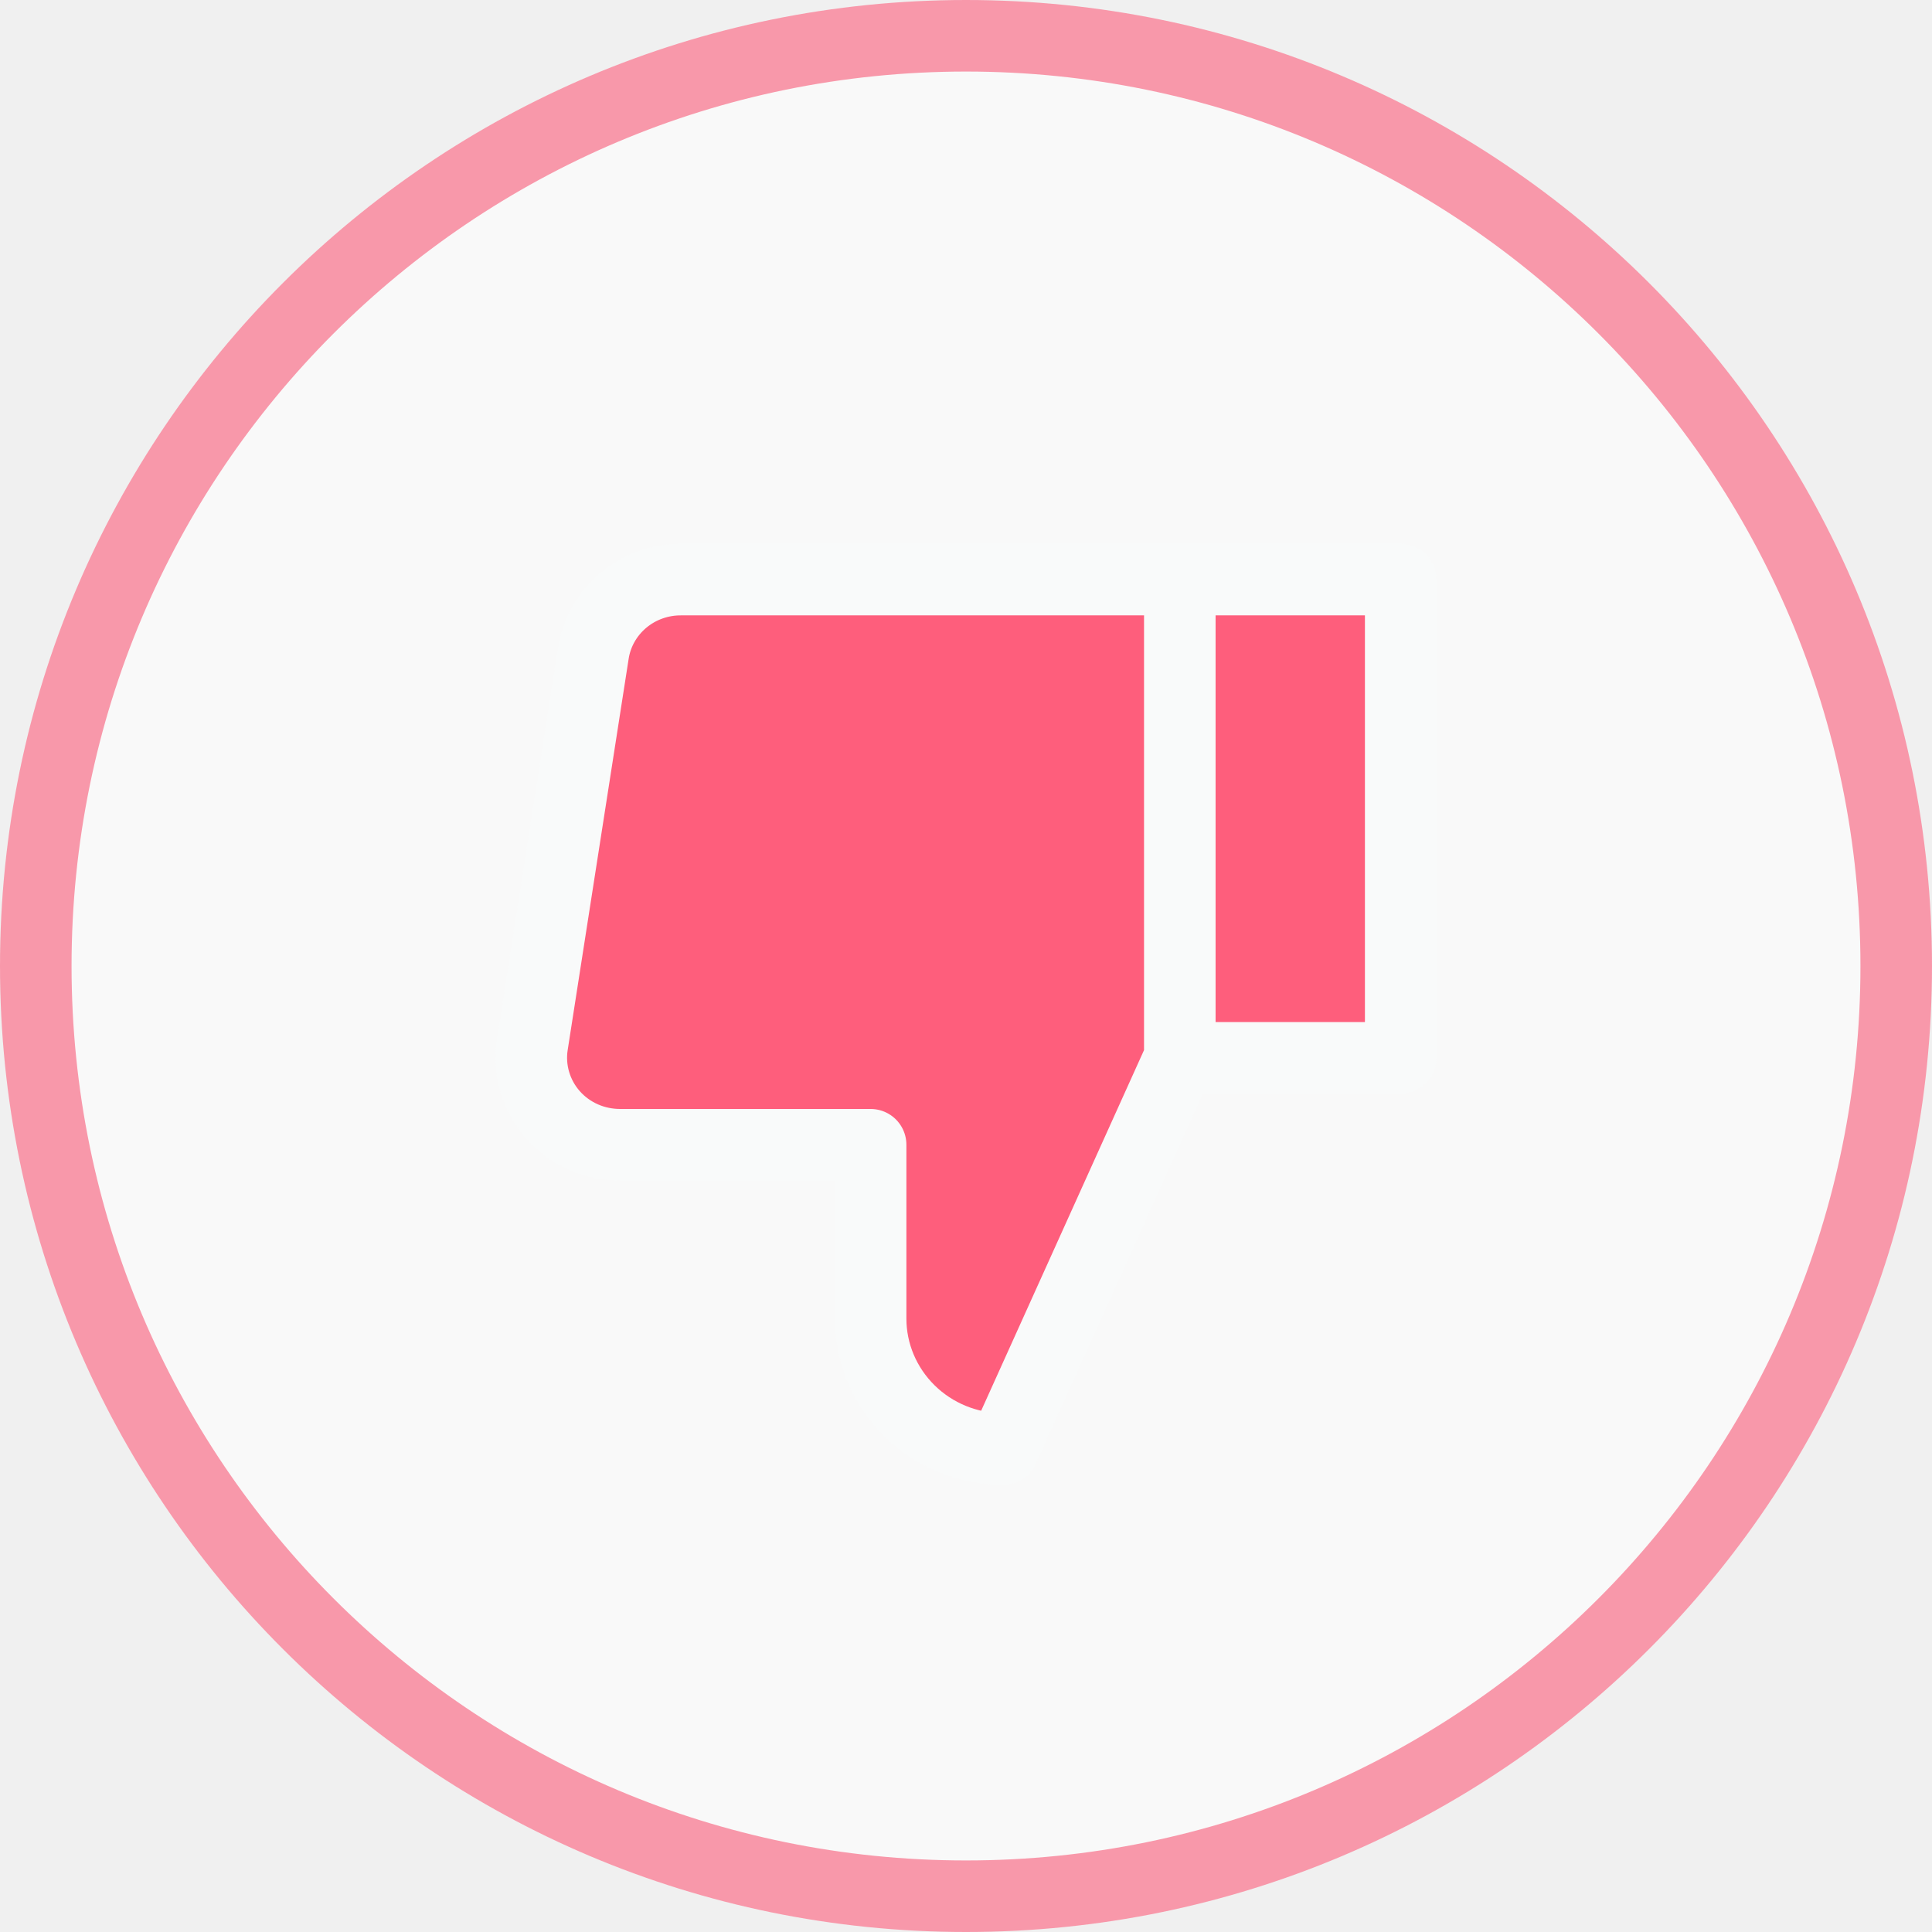
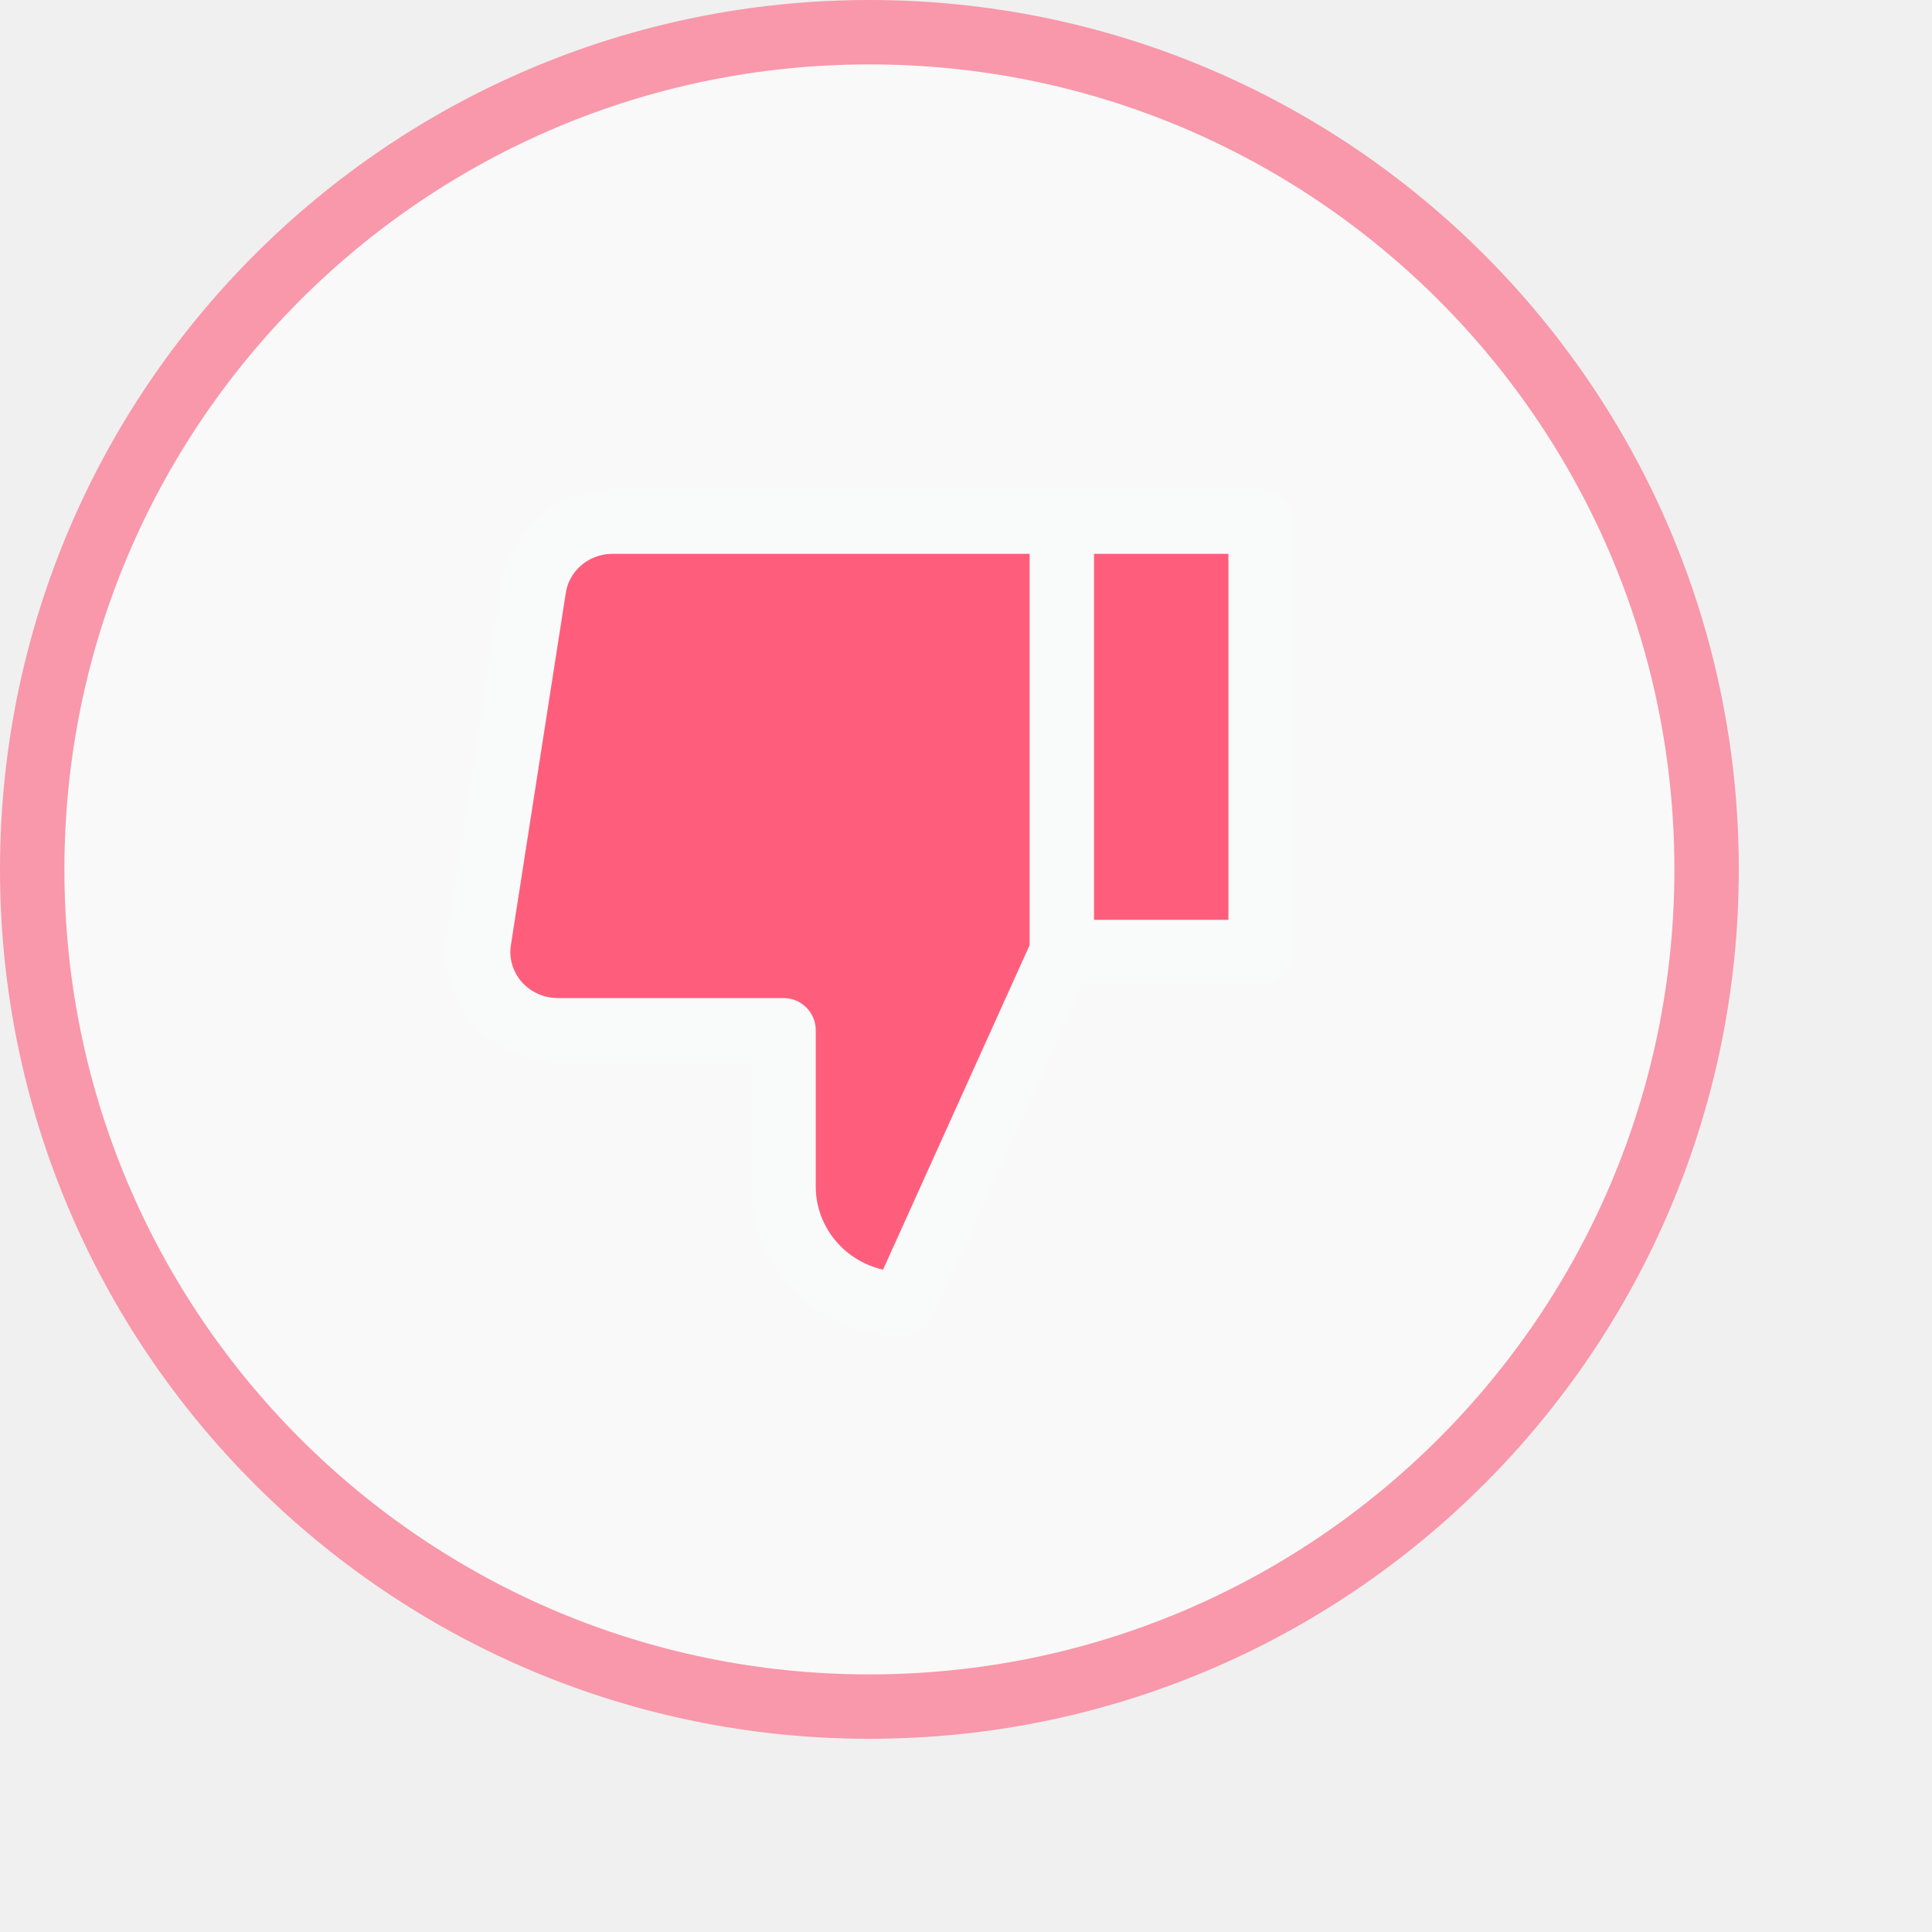
- <svg xmlns="http://www.w3.org/2000/svg" width="27" height="27" viewBox="0 0 27 27" fill="none">
+ <svg viewBox="0 0 30 30" fill="none">
  <rect opacity="0.6" x="0.5" y="0.5" width="26" height="26" rx="13" fill="white" stroke="#FE5E7C" />
  <path d="M12.167 15.998V18.427C12.167 18.911 12.363 19.374 12.71 19.716C13.057 20.058 13.528 20.25 14.019 20.25L16.488 14.783V8.1L9.525 8.1C9.228 8.097 8.939 8.199 8.712 8.389C8.485 8.579 8.335 8.843 8.291 9.133L7.439 14.6C7.412 14.774 7.424 14.952 7.474 15.121C7.524 15.29 7.61 15.447 7.728 15.58C7.845 15.713 7.991 15.819 8.154 15.891C8.317 15.963 8.495 15.999 8.674 15.998L12.167 15.998ZM16.488 8.1H18.34C18.668 8.1 19.266 8.1 19.575 8.1C19.575 8.404 19.575 8.993 19.575 9.315V13.568C19.575 13.89 19.575 14.175 19.575 14.783C18.958 14.783 18.668 14.783 18.34 14.783H16.488" fill="#FE5E7C" />
  <path d="M16.488 14.783L14.019 20.25C13.528 20.25 13.057 20.058 12.71 19.716C12.363 19.374 12.167 18.911 12.167 18.427V15.998L8.674 15.998C8.495 15.999 8.317 15.963 8.154 15.891C7.991 15.819 7.845 15.713 7.728 15.58C7.61 15.447 7.524 15.29 7.474 15.121C7.424 14.952 7.412 14.774 7.439 14.6L8.291 9.133C8.335 8.843 8.485 8.579 8.712 8.389C8.939 8.199 9.228 8.097 9.525 8.1L16.488 8.1M16.488 14.783V8.1M16.488 14.783H18.34C18.668 14.783 18.958 14.783 19.575 14.783C19.575 14.175 19.575 13.89 19.575 13.568V9.315C19.575 8.993 19.575 8.404 19.575 8.1C19.266 8.1 18.668 8.1 18.34 8.1H16.488" stroke="#F9FAFA" stroke-linecap="round" stroke-linejoin="round" />
</svg>
